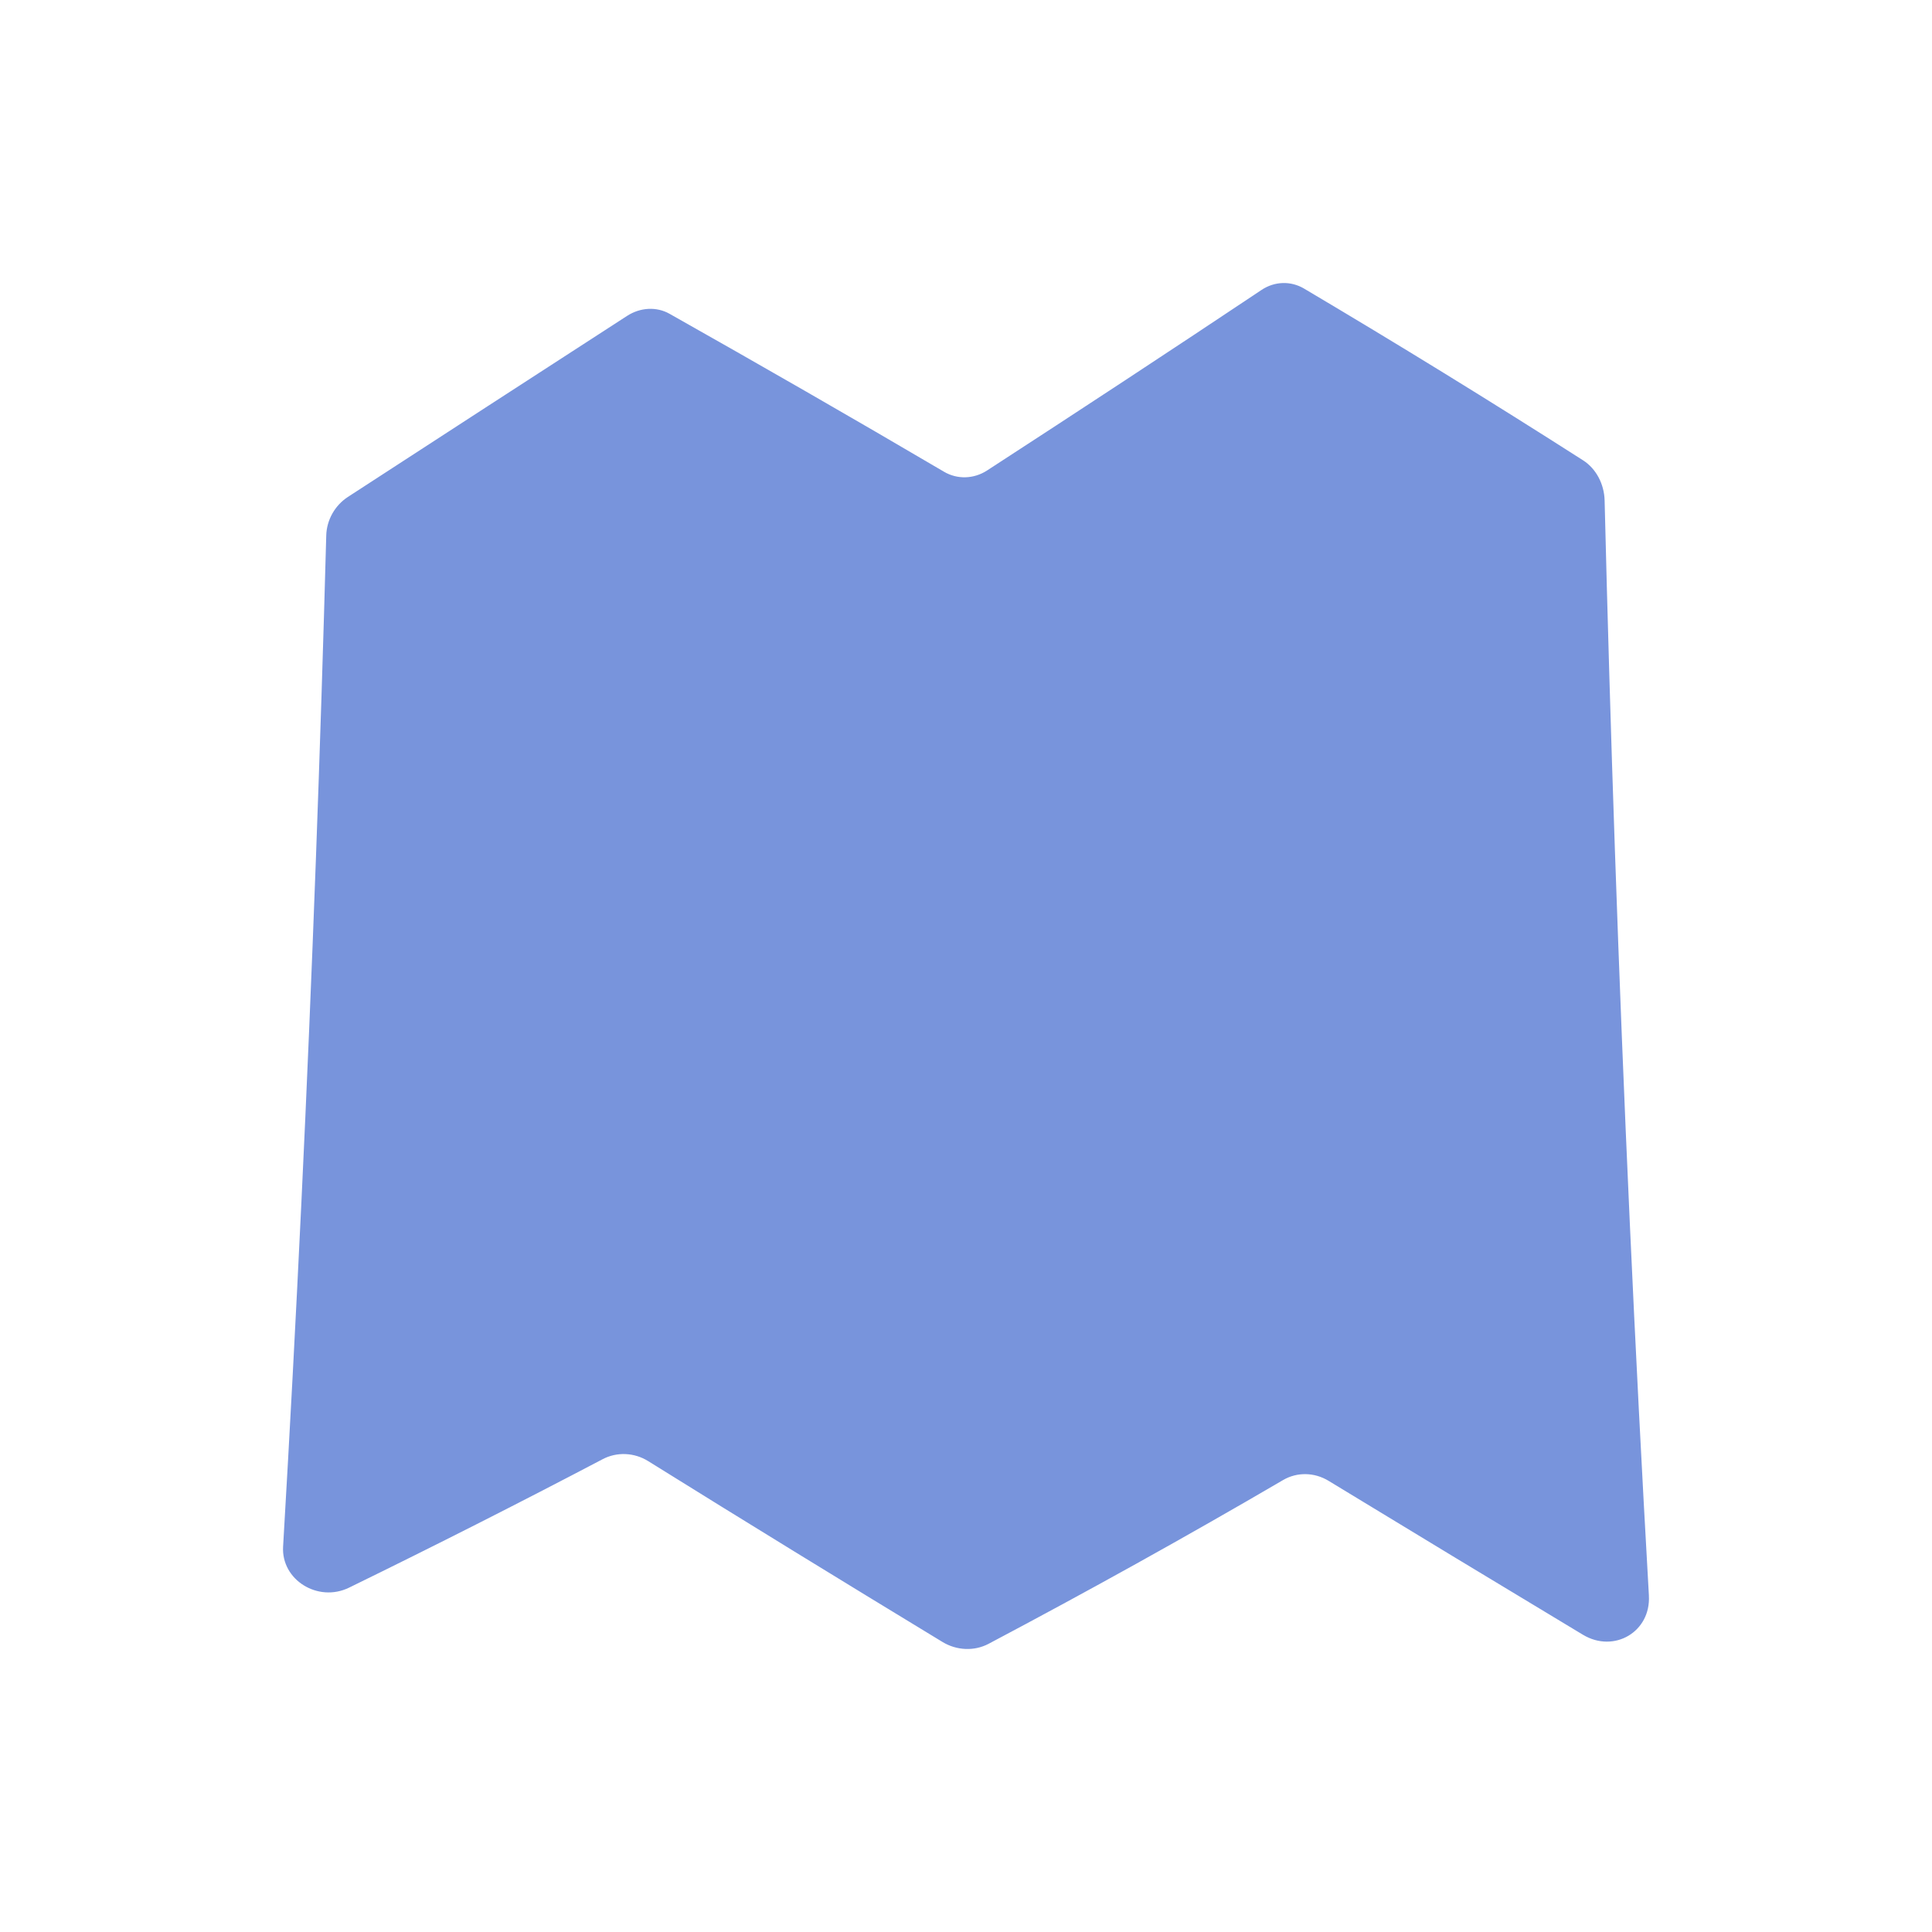
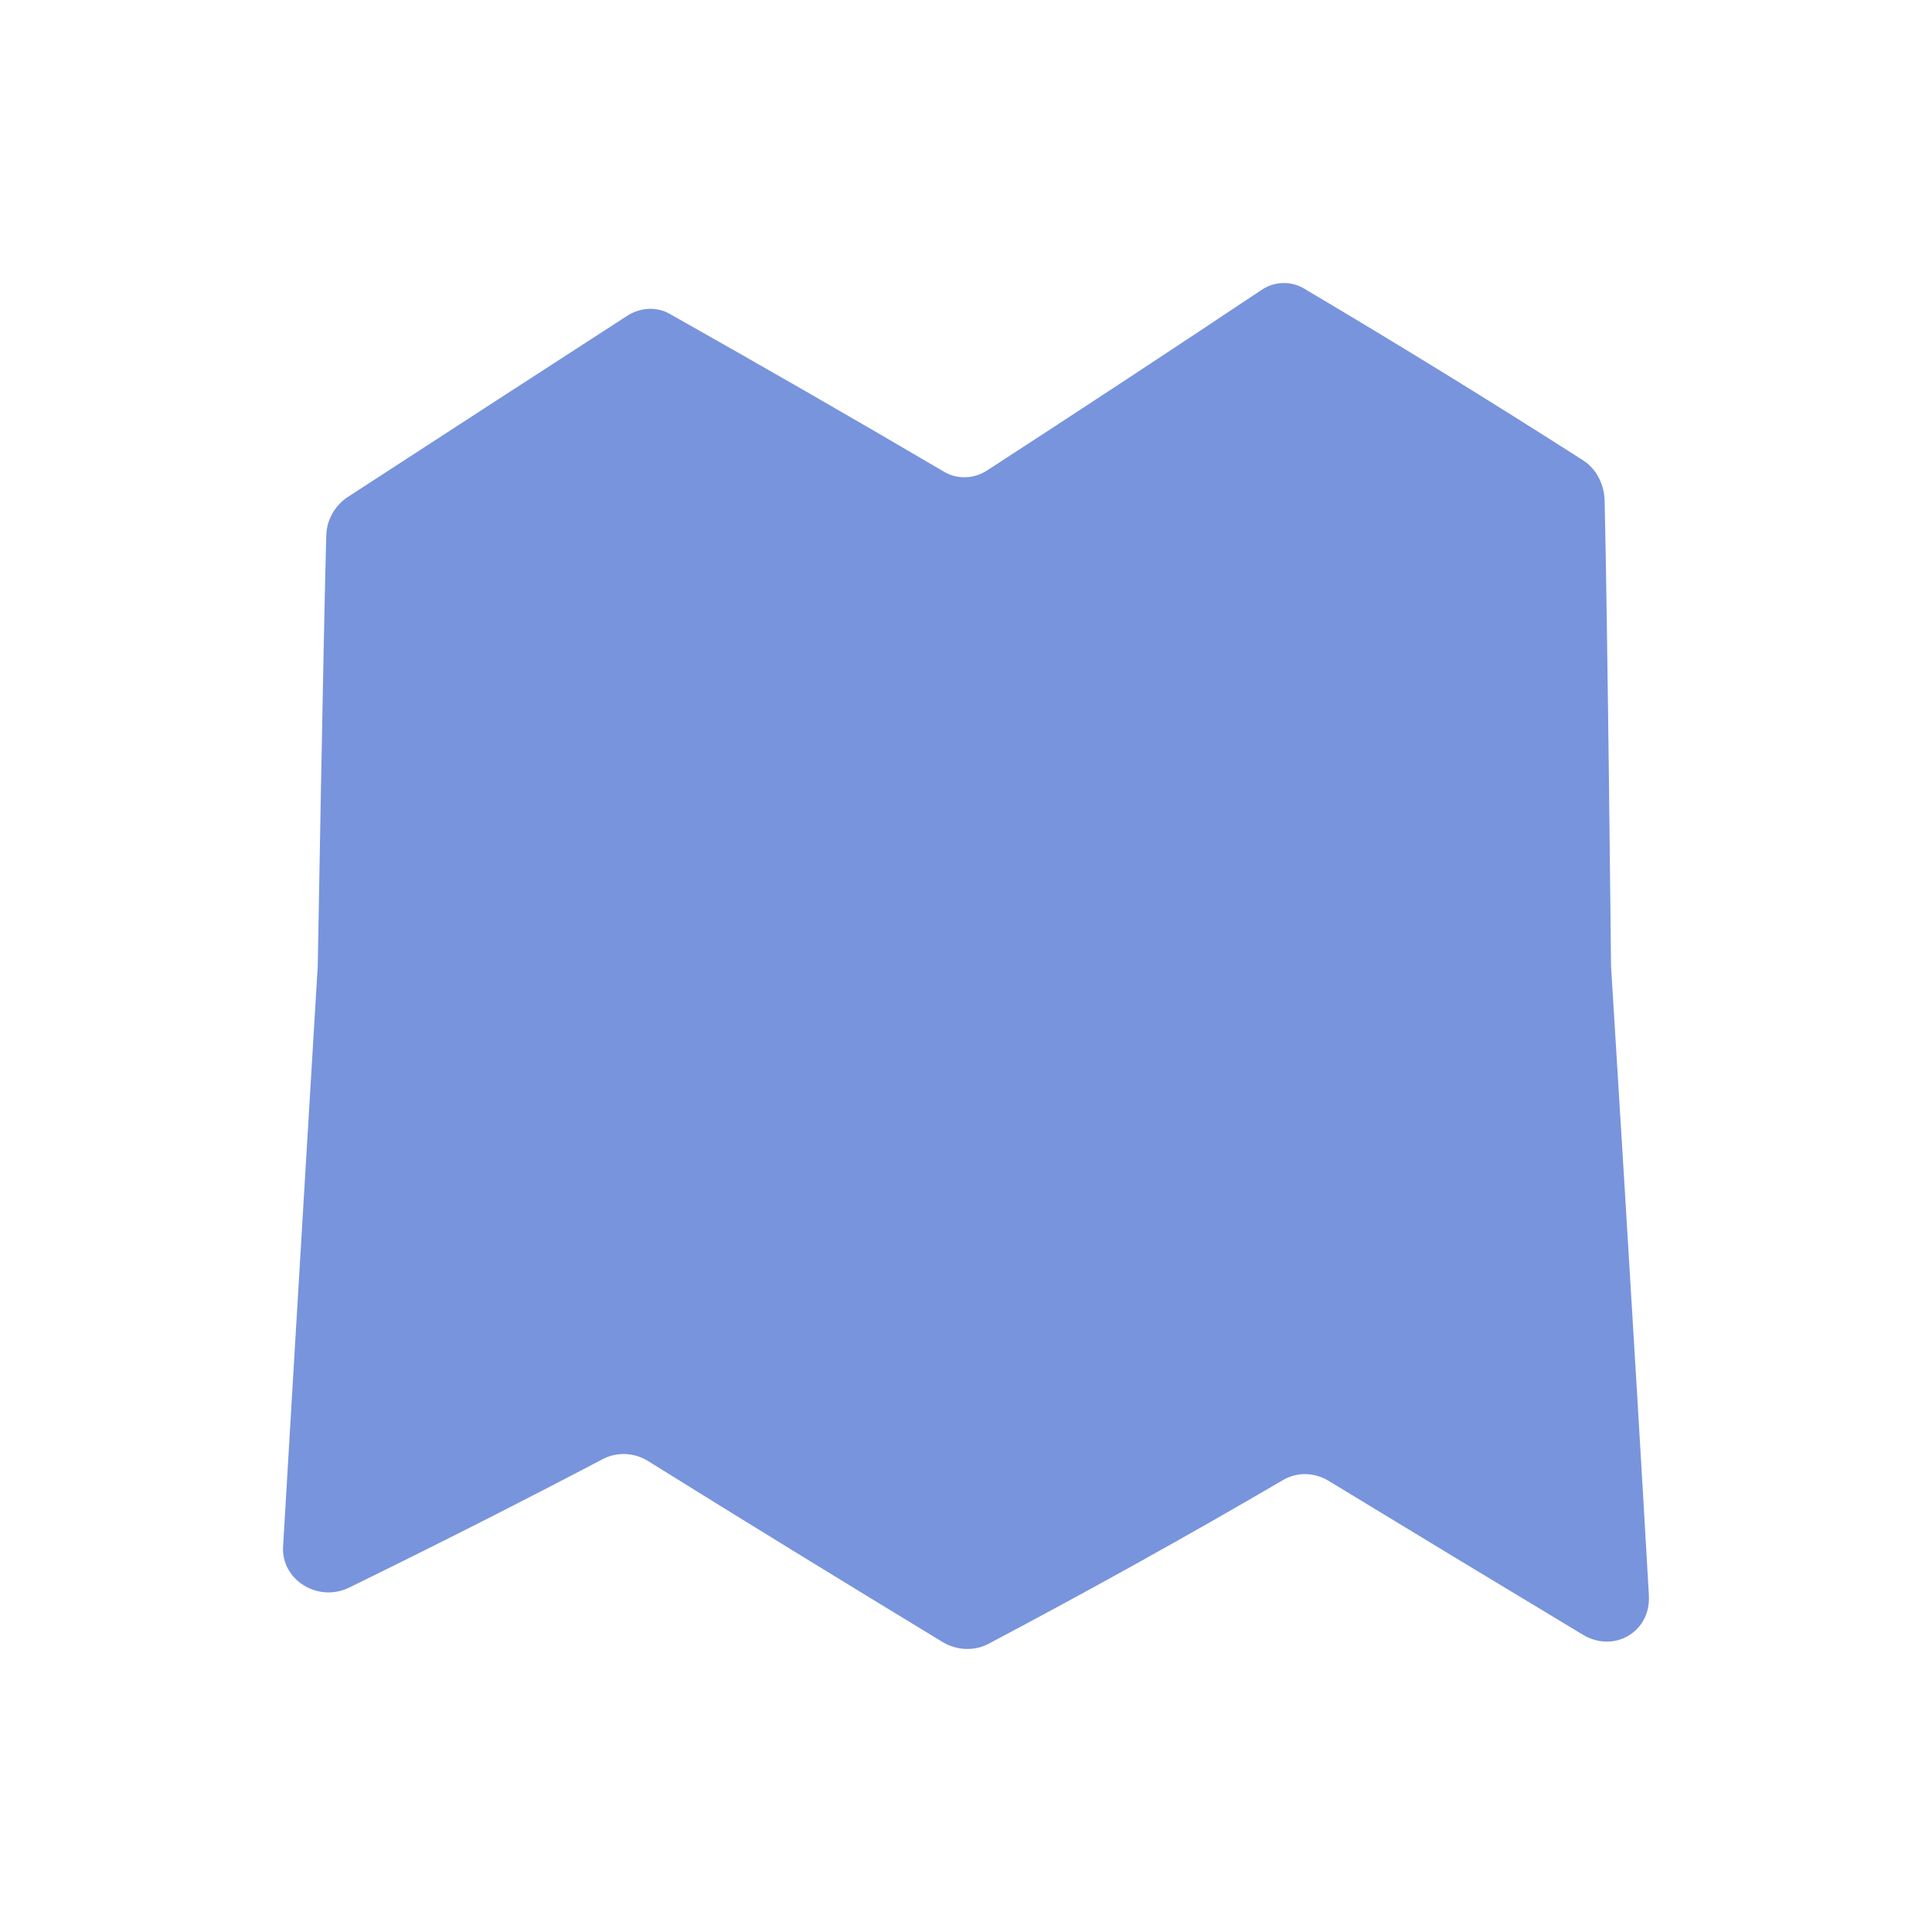
<svg xmlns="http://www.w3.org/2000/svg" viewBox="0 0 1024 1024">
-   <path d="m873.95 845.65c-7.51-131.78-13.49-263.5-18.02-395.15-2.13-61.75-3.94-123.49-5.45-185.21-.21-8.8-4.56-16.93-11.45-21.33-49.02-31.34-98.59-61.83-147.84-91-7.05-4.18-15.66-3.89-22.53.7-47.93 31.99-96.35 63.8-145.48 95.7-7.04 4.57-15.79 4.82-22.82.68-49.13-28.89-97.56-56.69-145.48-83.72-6.87-3.88-15.48-3.44-22.53 1.12-49.26 31.87-98.87 64.03-147.95 95.94-6.9 4.48-11.26 12.24-11.48 20.39-1.55 57.15-3.38 114.26-5.48 171.34-4.49 121.69-10.26 243.21-17.39 364.57-1.09 17.66 18.46 29.84 34.93 21.82 45.43-22.2 90.05-44.78 134.46-68.11 7.52-3.95 16.71-3.57 24.07 1.01 51.38 32 103.55 64.01 156.05 95.89 7.53 4.57 16.87 4.95 24.4.97 52.51-27.78 104.72-56.75 156.12-86.81 7.37-4.31 16.56-4.16 24.09.42 44.47 27.06 89.19 54.12 134.8 81.57 16.54 9.96 36.12-1.57 34.97-20.78z" fill="#7894dc" />
+   <path d="M873.95 845.65C866.44 713.87 853.88 512 853.88 512s-1.89-184.99-3.4-246.72c-.21-8.8-4.56-16.93-11.45-21.33a5103.499 5103.499 0 0 0-147.84-91c-7.05-4.18-15.66-3.89-22.53.7-47.93 31.99-96.35 63.8-145.48 95.7-7.04 4.57-15.79 4.82-22.82.68-49.13-28.89-97.56-56.69-145.48-83.72-6.87-3.88-15.48-3.44-22.53 1.12-49.26 31.87-98.87 64.03-147.95 95.94-6.9 4.48-11.26 12.24-11.48 20.39-1.55 57.15-4.51 228.24-4.51 228.24s-11.24 186.31-18.37 307.67c-1.09 17.66 18.46 29.84 34.93 21.82 45.43-22.2 90.05-44.78 134.46-68.11 7.52-3.95 16.71-3.57 24.07 1.01 51.38 32 103.55 64.01 156.05 95.89 7.53 4.57 16.87 4.95 24.4.97 52.51-27.78 104.72-56.75 156.12-86.81 7.37-4.31 16.56-4.16 24.09.42 44.47 27.06 89.19 54.12 134.8 81.57 16.54 9.96 36.12-1.57 34.97-20.78z" fill="#7894dc" />
</svg>
